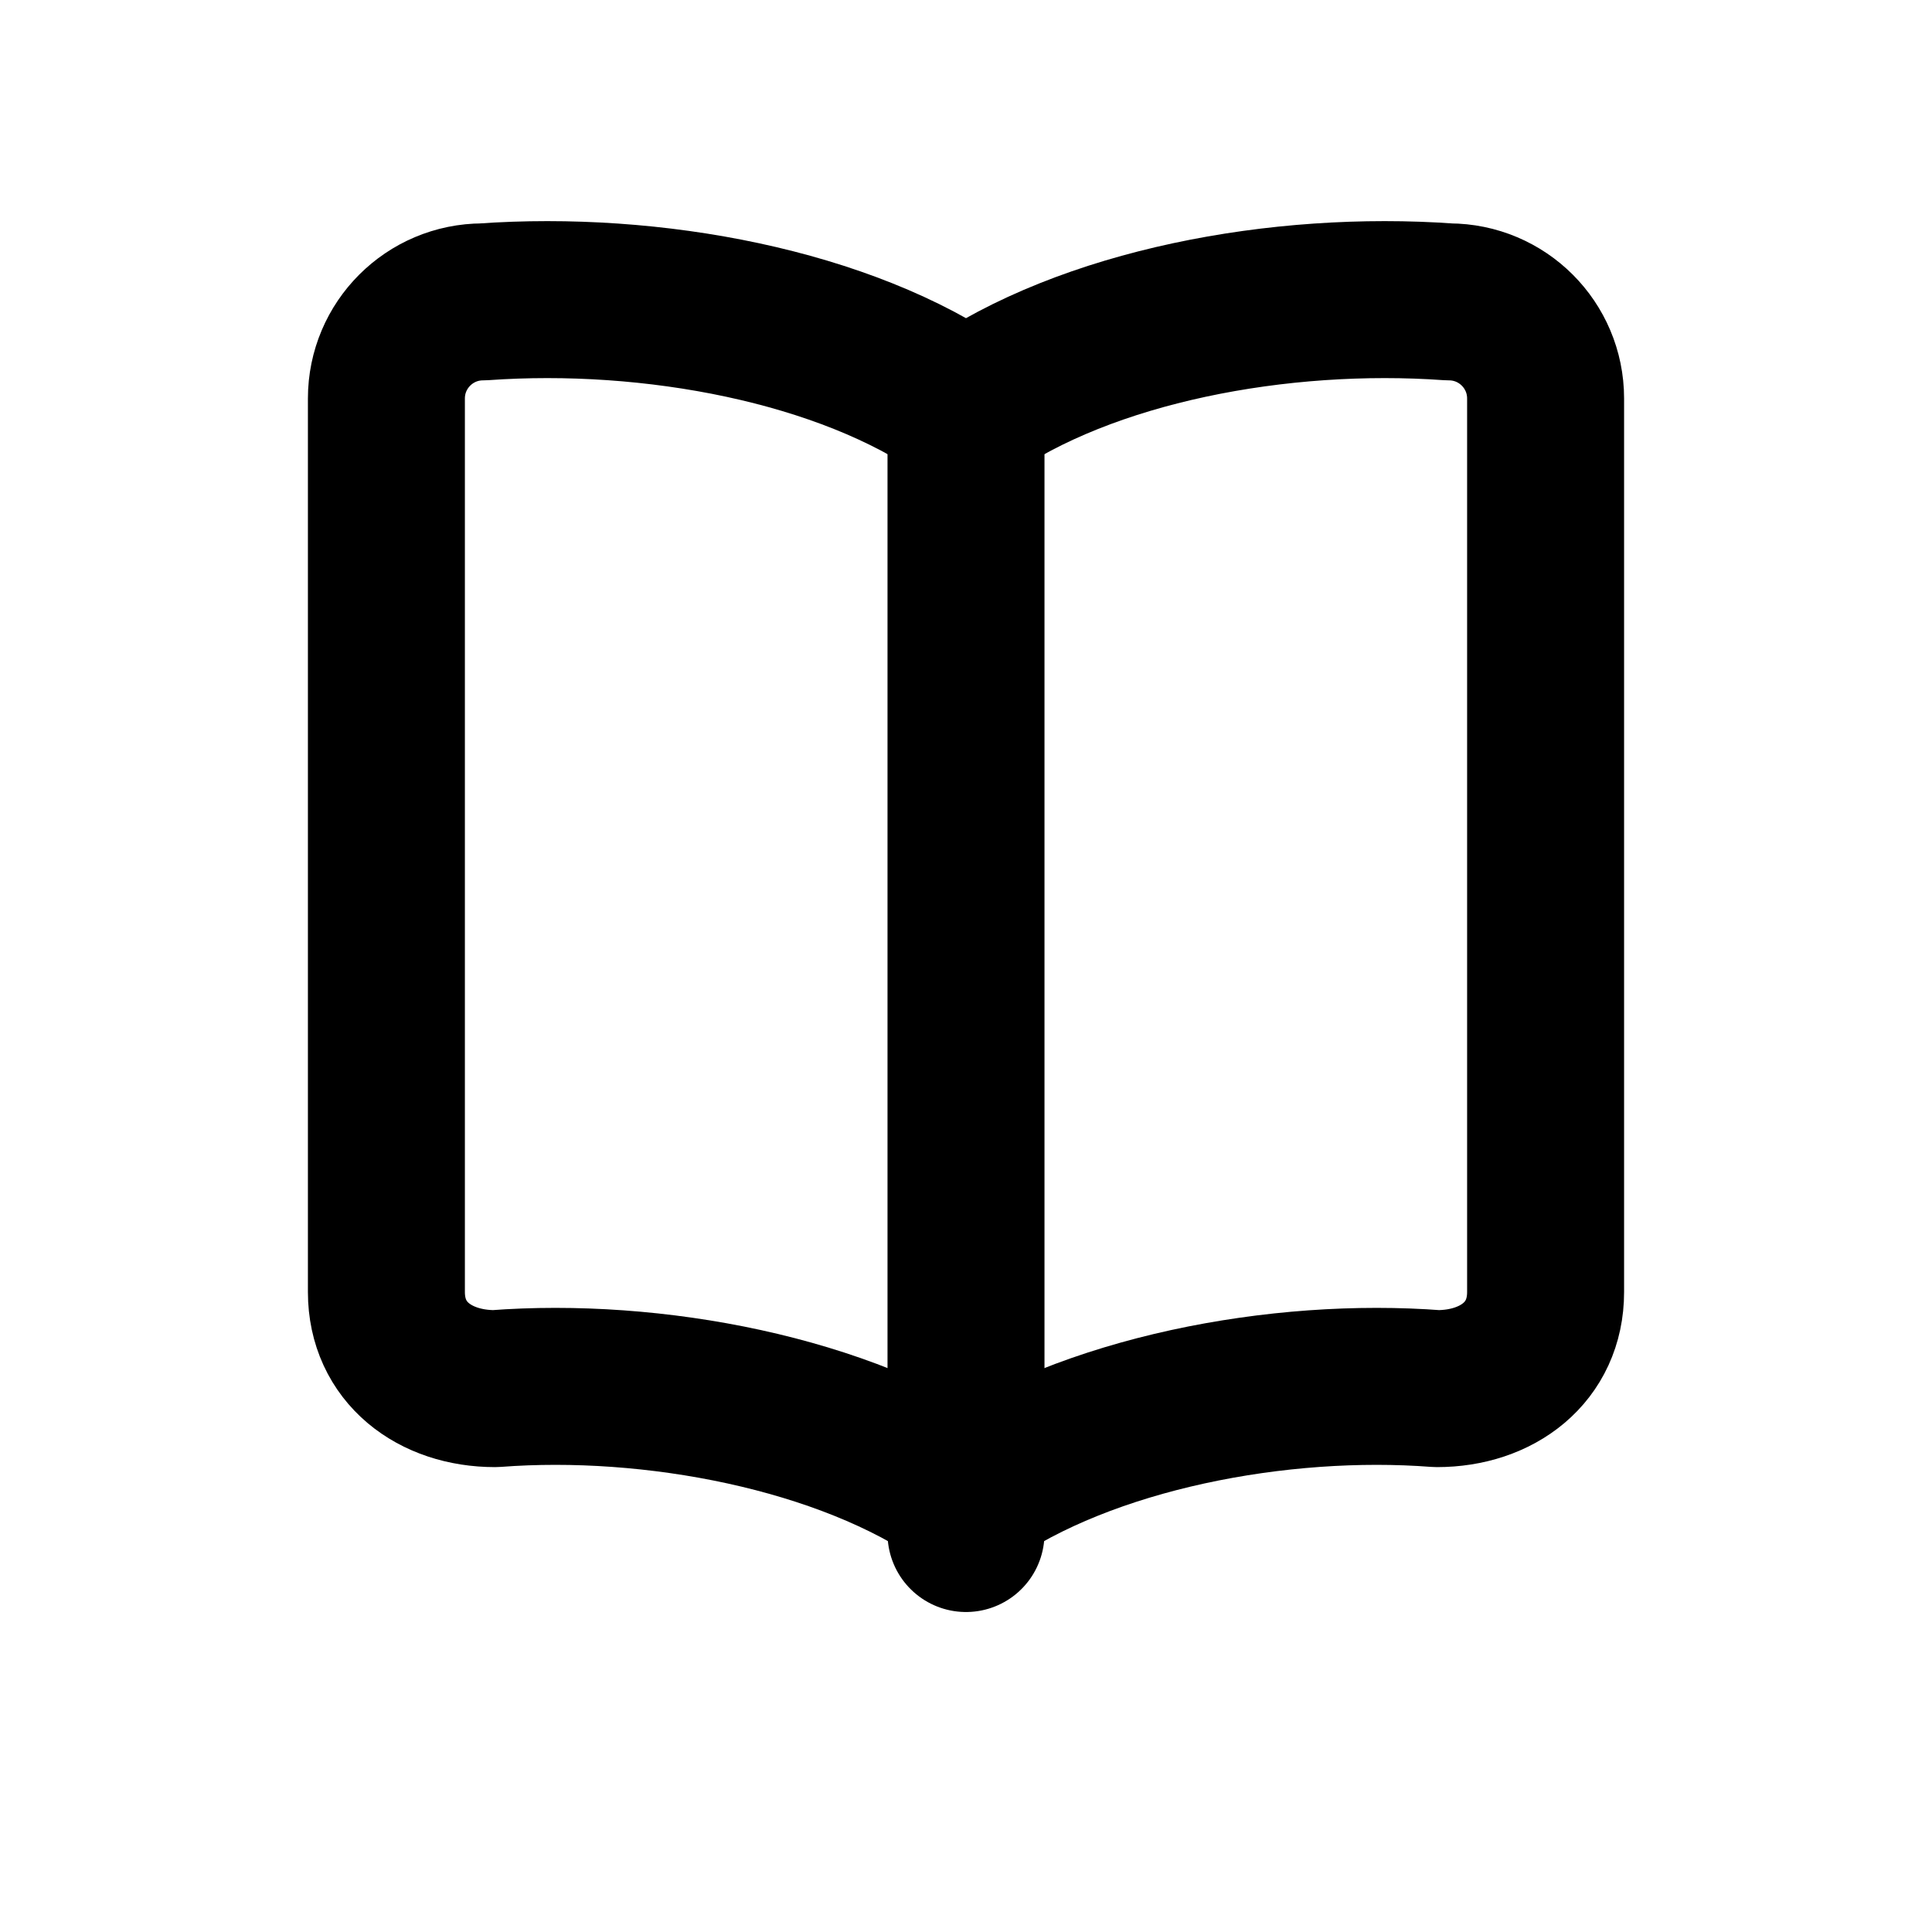
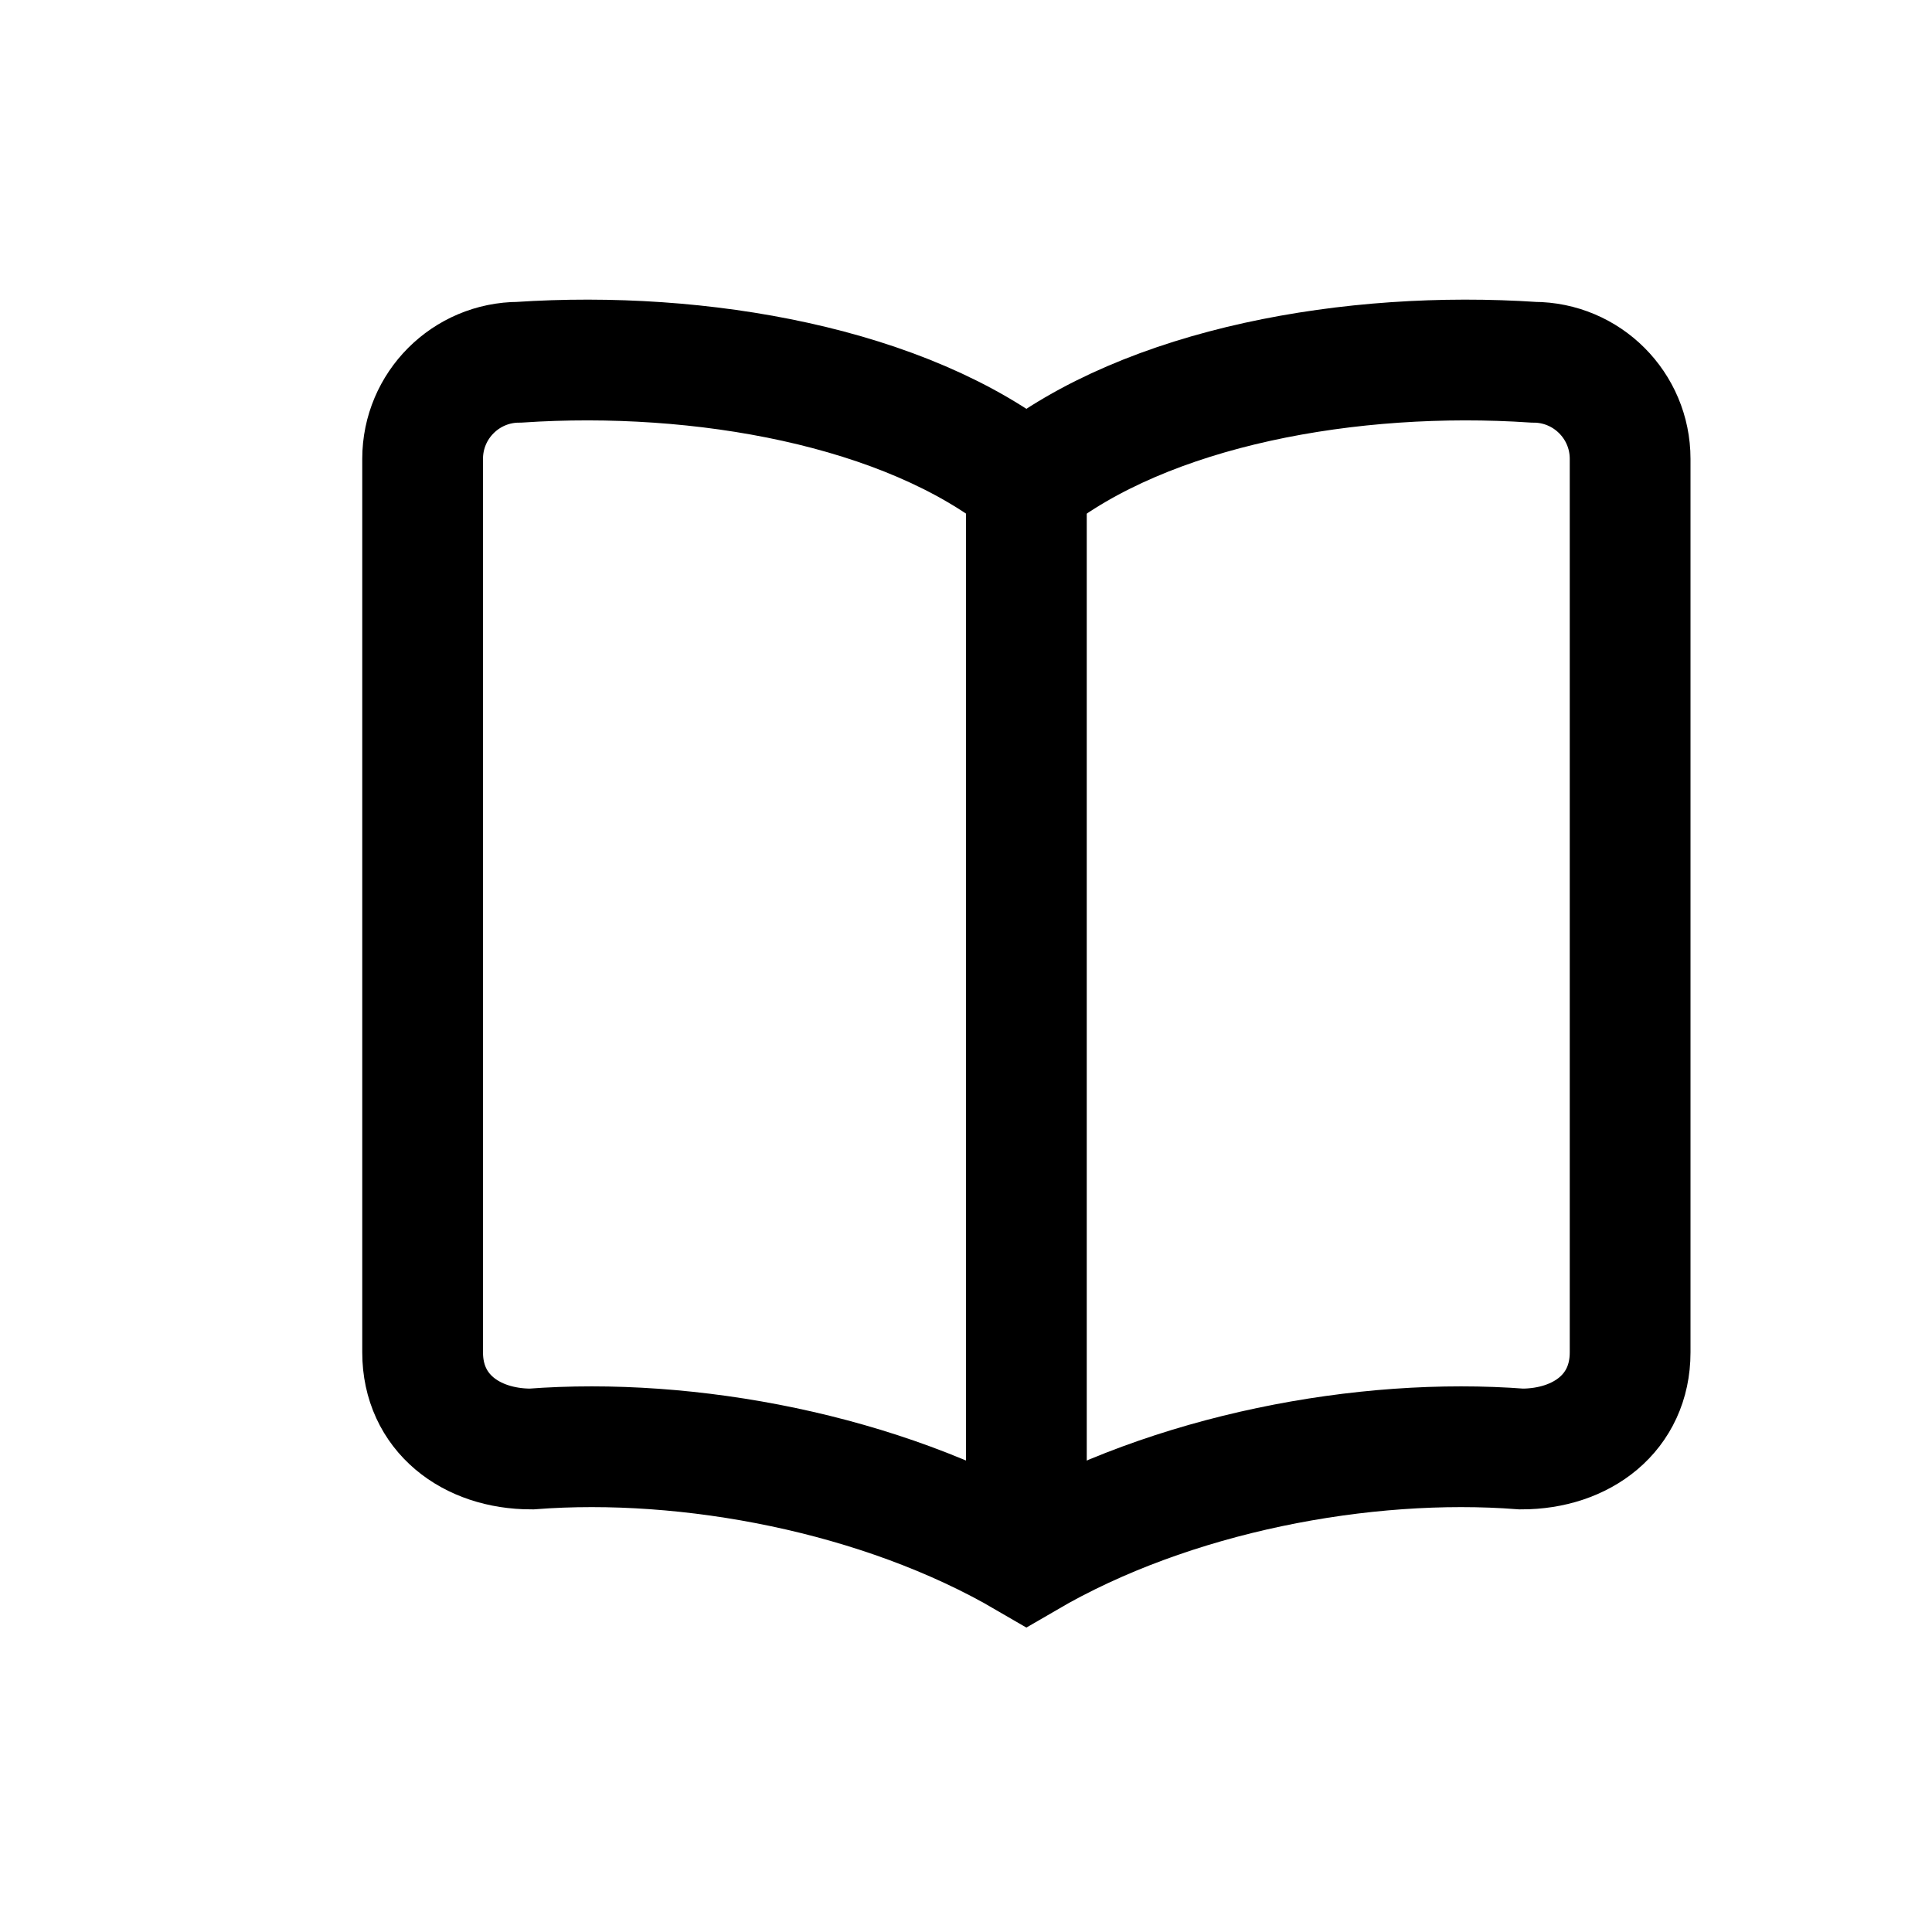
- <svg xmlns="http://www.w3.org/2000/svg" width="16" height="16" viewBox="0 0 16 16" fill="none" stroke="currentColor" stroke-width="1.3" stroke-linecap="round" stroke-linejoin="round">
-   <path d="M8 3.4C7 2.7 5.4 2.4 4 2.5a.8.8 0 0 0-.8.8v7.4c0 .5.4.8.9.8 1.3-.1 2.9.2 3.9.9 1-.7 2.6-1 3.9-.9.5 0 .9-.3.9-.8V3.3a.8.8 0 0 0-.8-.8c-1.4-.1-3 .2-4 .9z" />
-   <path d="M8 3.4v9.3" />
+ <svg xmlns="http://www.w3.org/2000/svg" width="16" height="16" viewBox="0 0 16 16" fill="none" stroke="currentColor" stroke-width="1" stroke-linecap="butt" stroke-linejoin="miter">
+   <path d="M8.5 4C7.5 3.2 5.8 2.9 4.3 3a.8.8 0 0 0-.8.8v7.4c0 .5.4.8.9.8 1.3-.1 2.9.2 4.1.9 1.2-.7 2.8-1 4.1-.9.5 0 .9-.3.9-.8V3.8a.8.8 0 0 0-.8-.8c-1.5-.1-3.2.2-4.2 1Z" />
+   <path d="M8.5 4V12.9" />
</svg>
